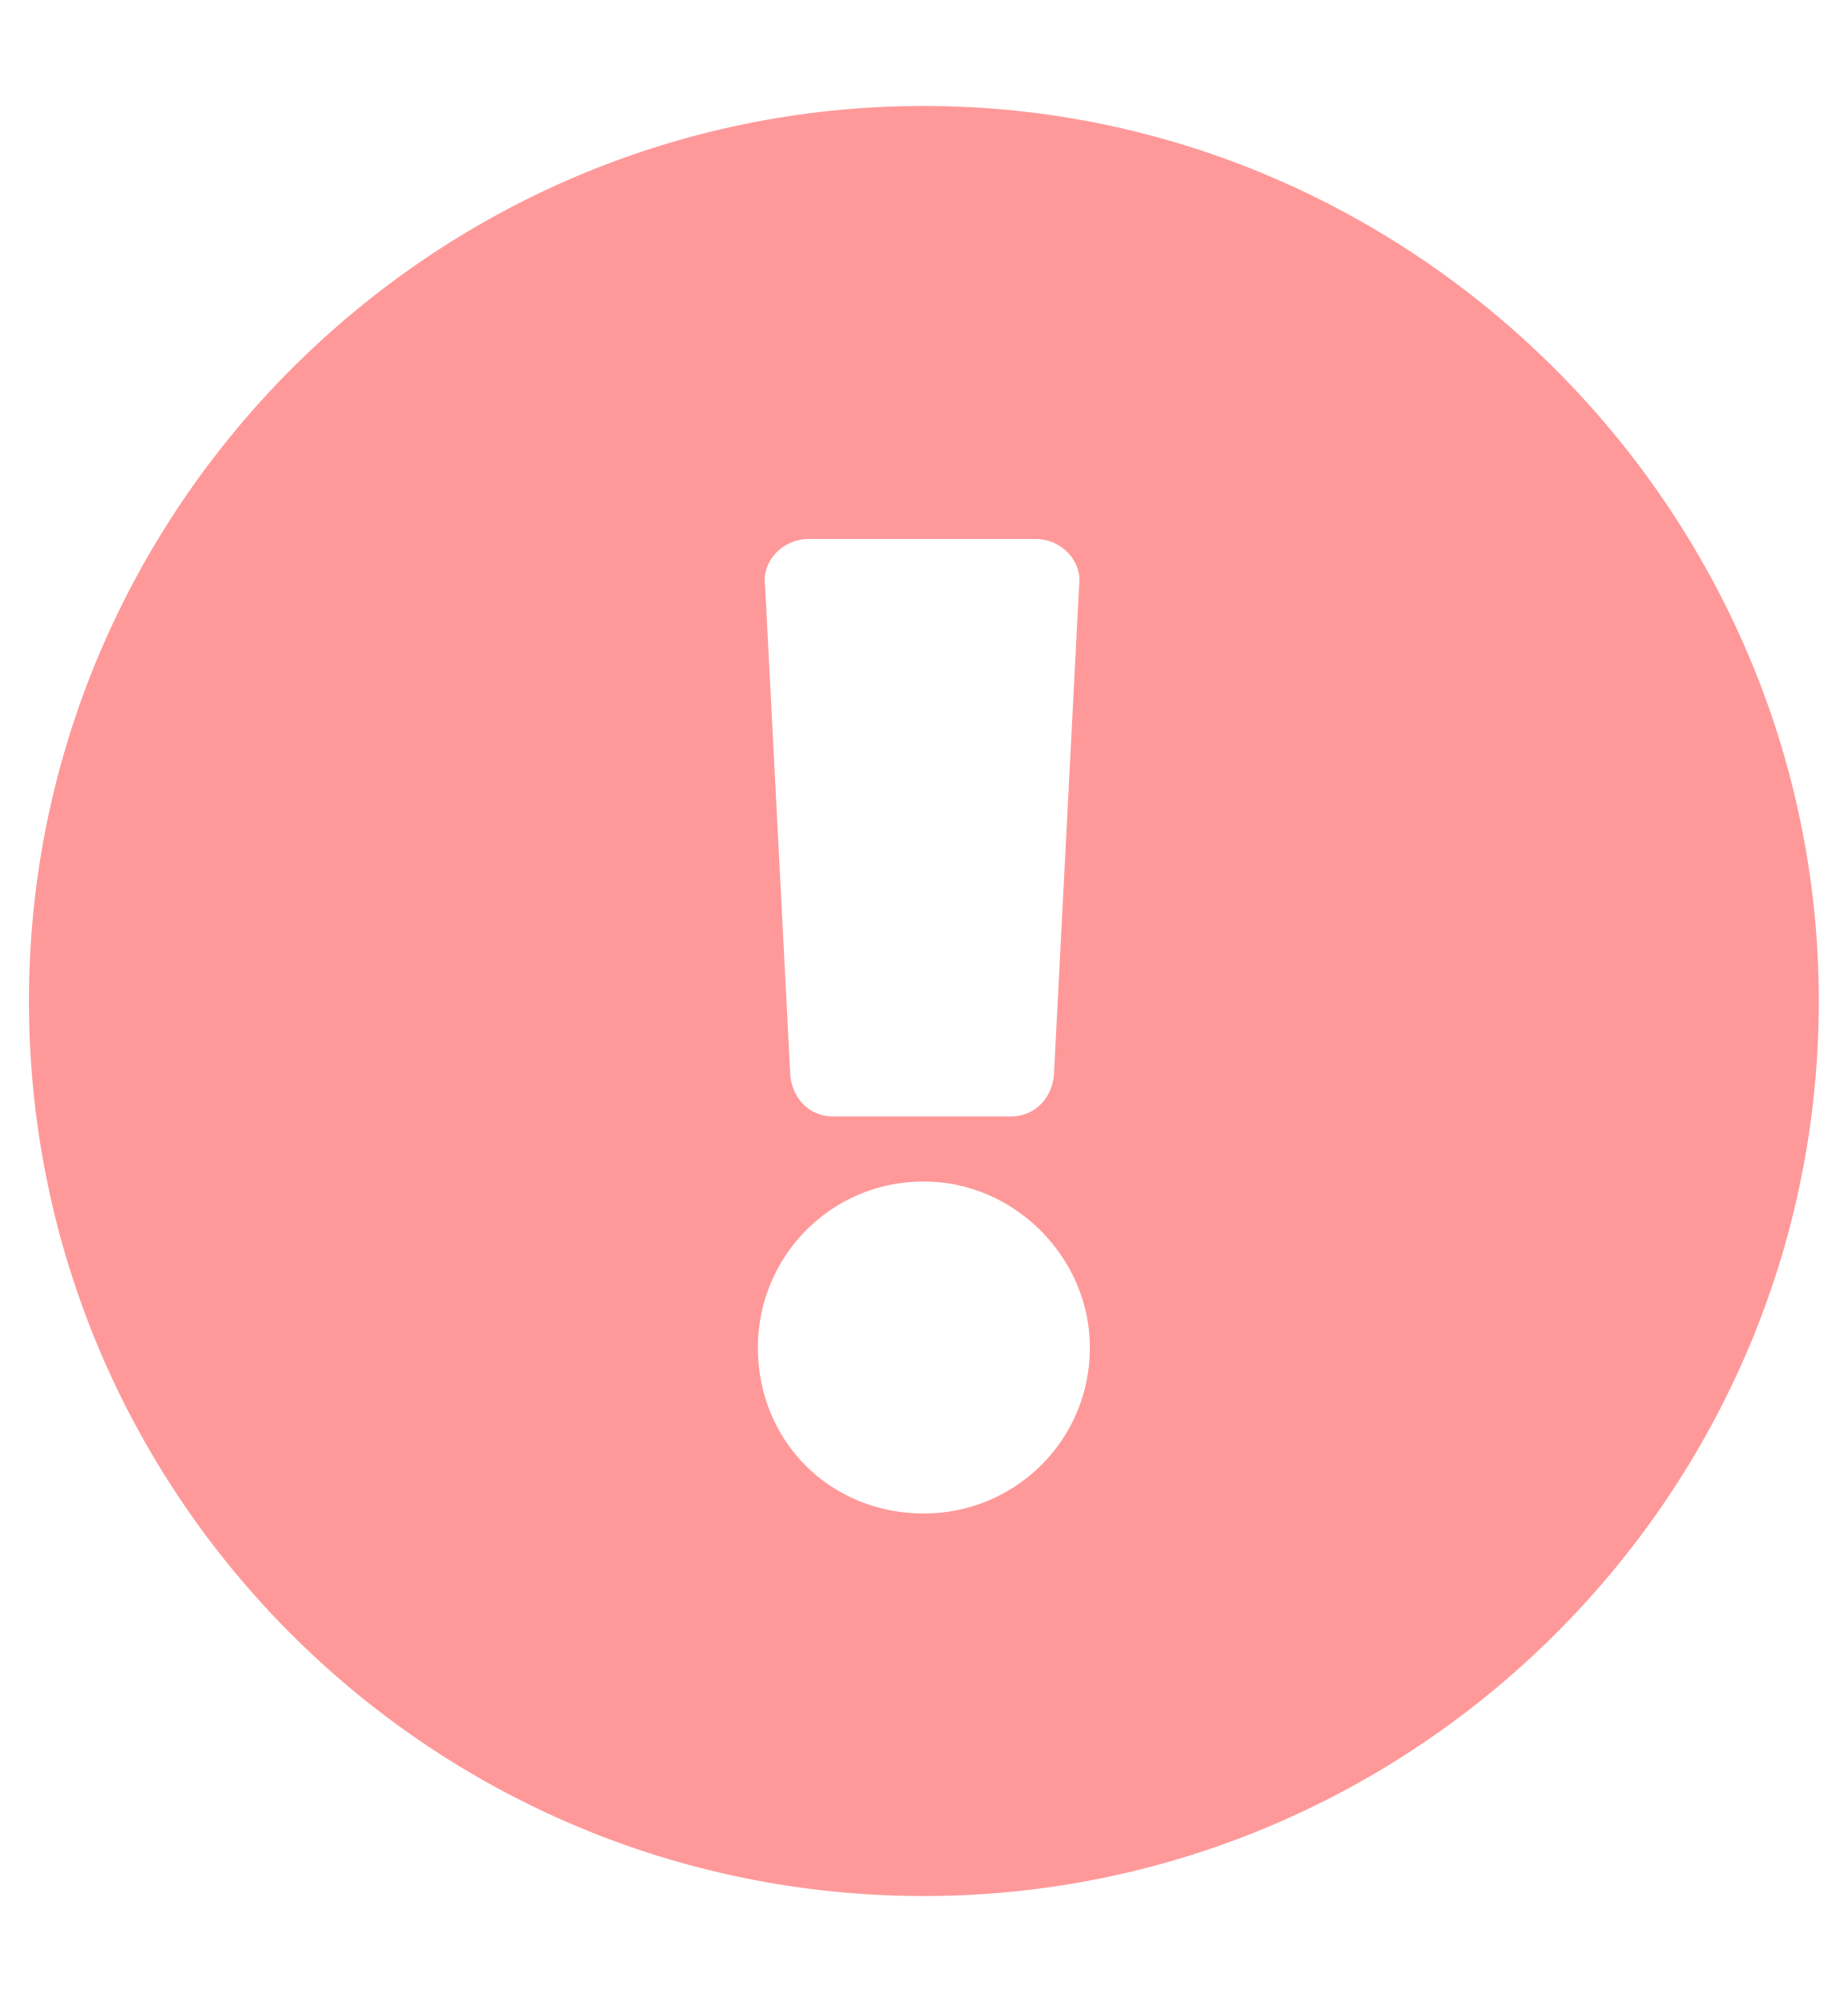
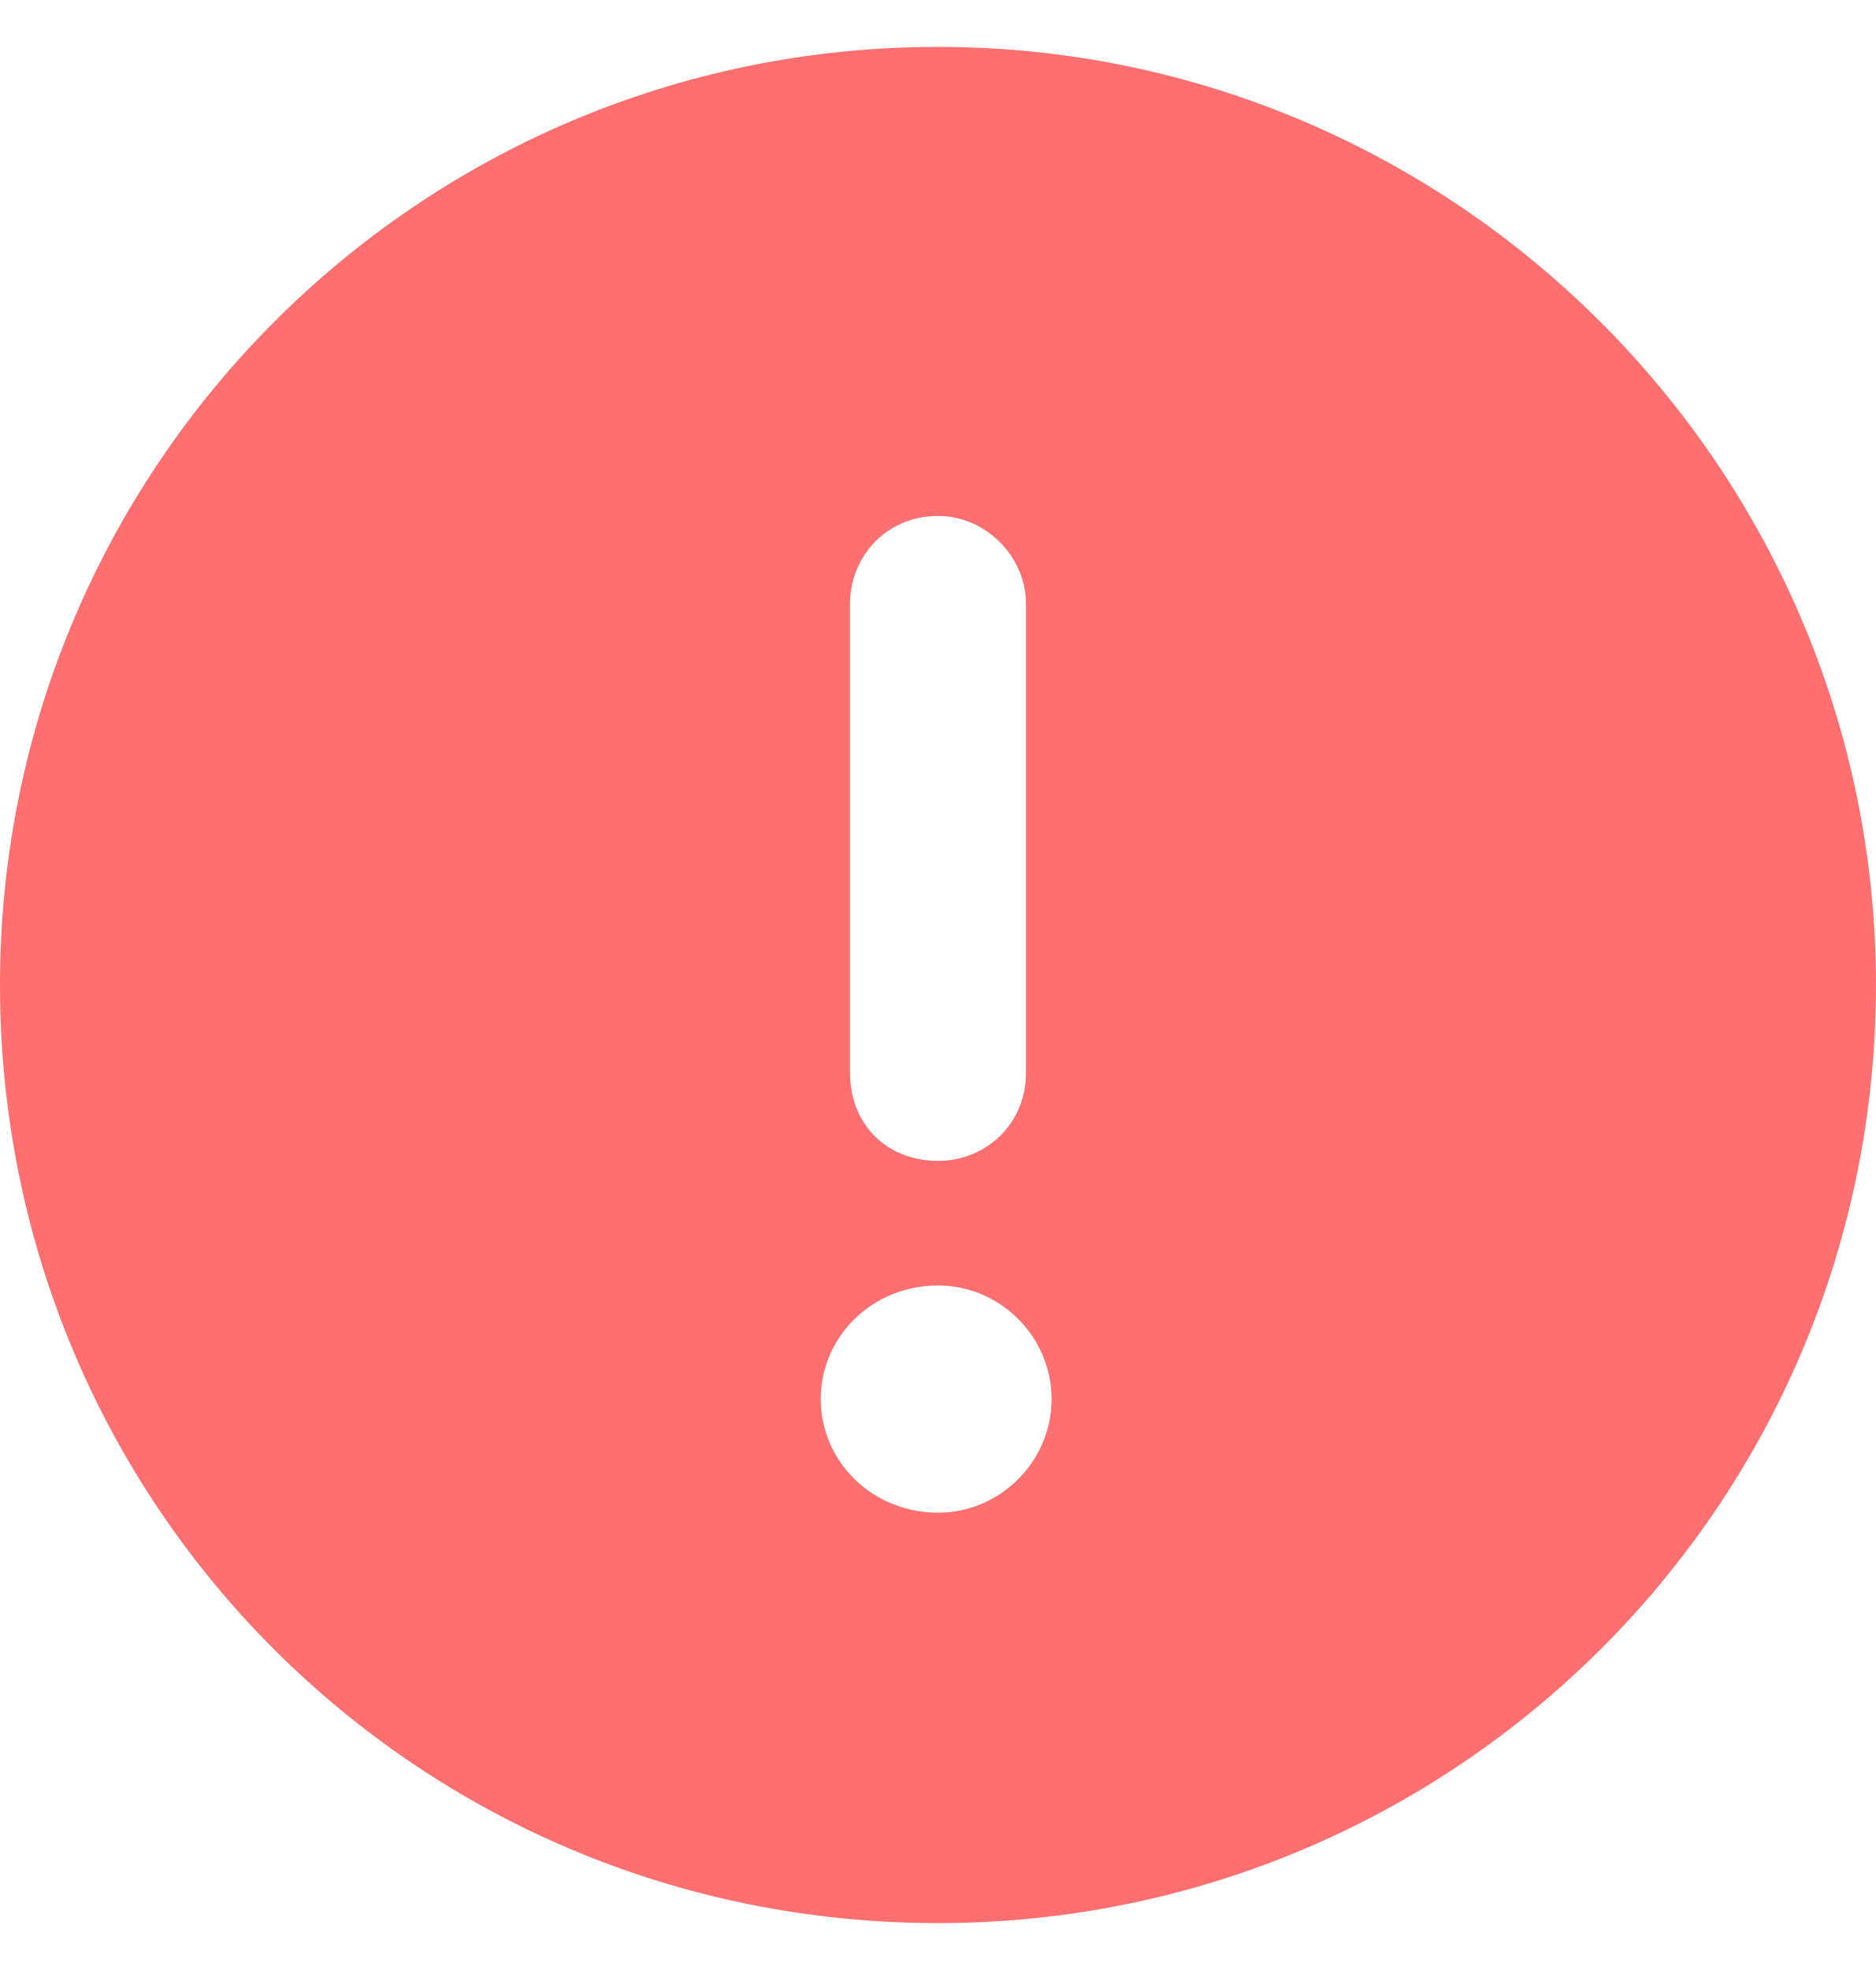
- <svg xmlns="http://www.w3.org/2000/svg" width="12" height="13" viewBox="0 0 12 13" fill="none">
-   <path d="M11.812 6.5C11.812 9.711 9.188 12.312 6 12.312C2.789 12.312 0.188 9.711 0.188 6.5C0.188 3.312 2.789 0.688 6 0.688C9.188 0.688 11.812 3.312 11.812 6.5ZM6 7.672C5.391 7.672 4.922 8.164 4.922 8.75C4.922 9.359 5.391 9.828 6 9.828C6.586 9.828 7.078 9.359 7.078 8.75C7.078 8.164 6.586 7.672 6 7.672ZM4.969 3.805L5.133 6.992C5.156 7.156 5.273 7.25 5.414 7.25H6.562C6.703 7.25 6.82 7.156 6.844 6.992L7.008 3.805C7.031 3.641 6.891 3.5 6.727 3.5H5.25C5.086 3.5 4.945 3.641 4.969 3.805Z" fill="#FF9999" />
+ <svg xmlns="http://www.w3.org/2000/svg" width="20" height="21" viewBox="0 0 20 21" fill="none">
+   <path d="M10 0.5C15.508 0.5 20 4.992 20 10.5C20 16.047 15.508 20.5 10 20.5C4.453 20.5 0 16.047 0 10.5C0 4.992 4.453 0.5 10 0.5ZM9.062 6.438V11.438C9.062 11.984 9.453 12.375 10 12.375C10.508 12.375 10.938 11.984 10.938 11.438V6.438C10.938 5.93 10.508 5.5 10 5.5C9.453 5.5 9.062 5.93 9.062 6.438ZM10 16.125C10.664 16.125 11.211 15.578 11.211 14.914C11.211 14.25 10.664 13.703 10 13.703C9.297 13.703 8.75 14.25 8.75 14.914C8.75 15.578 9.297 16.125 10 16.125Z" fill="#FF6F6F" />
</svg>
